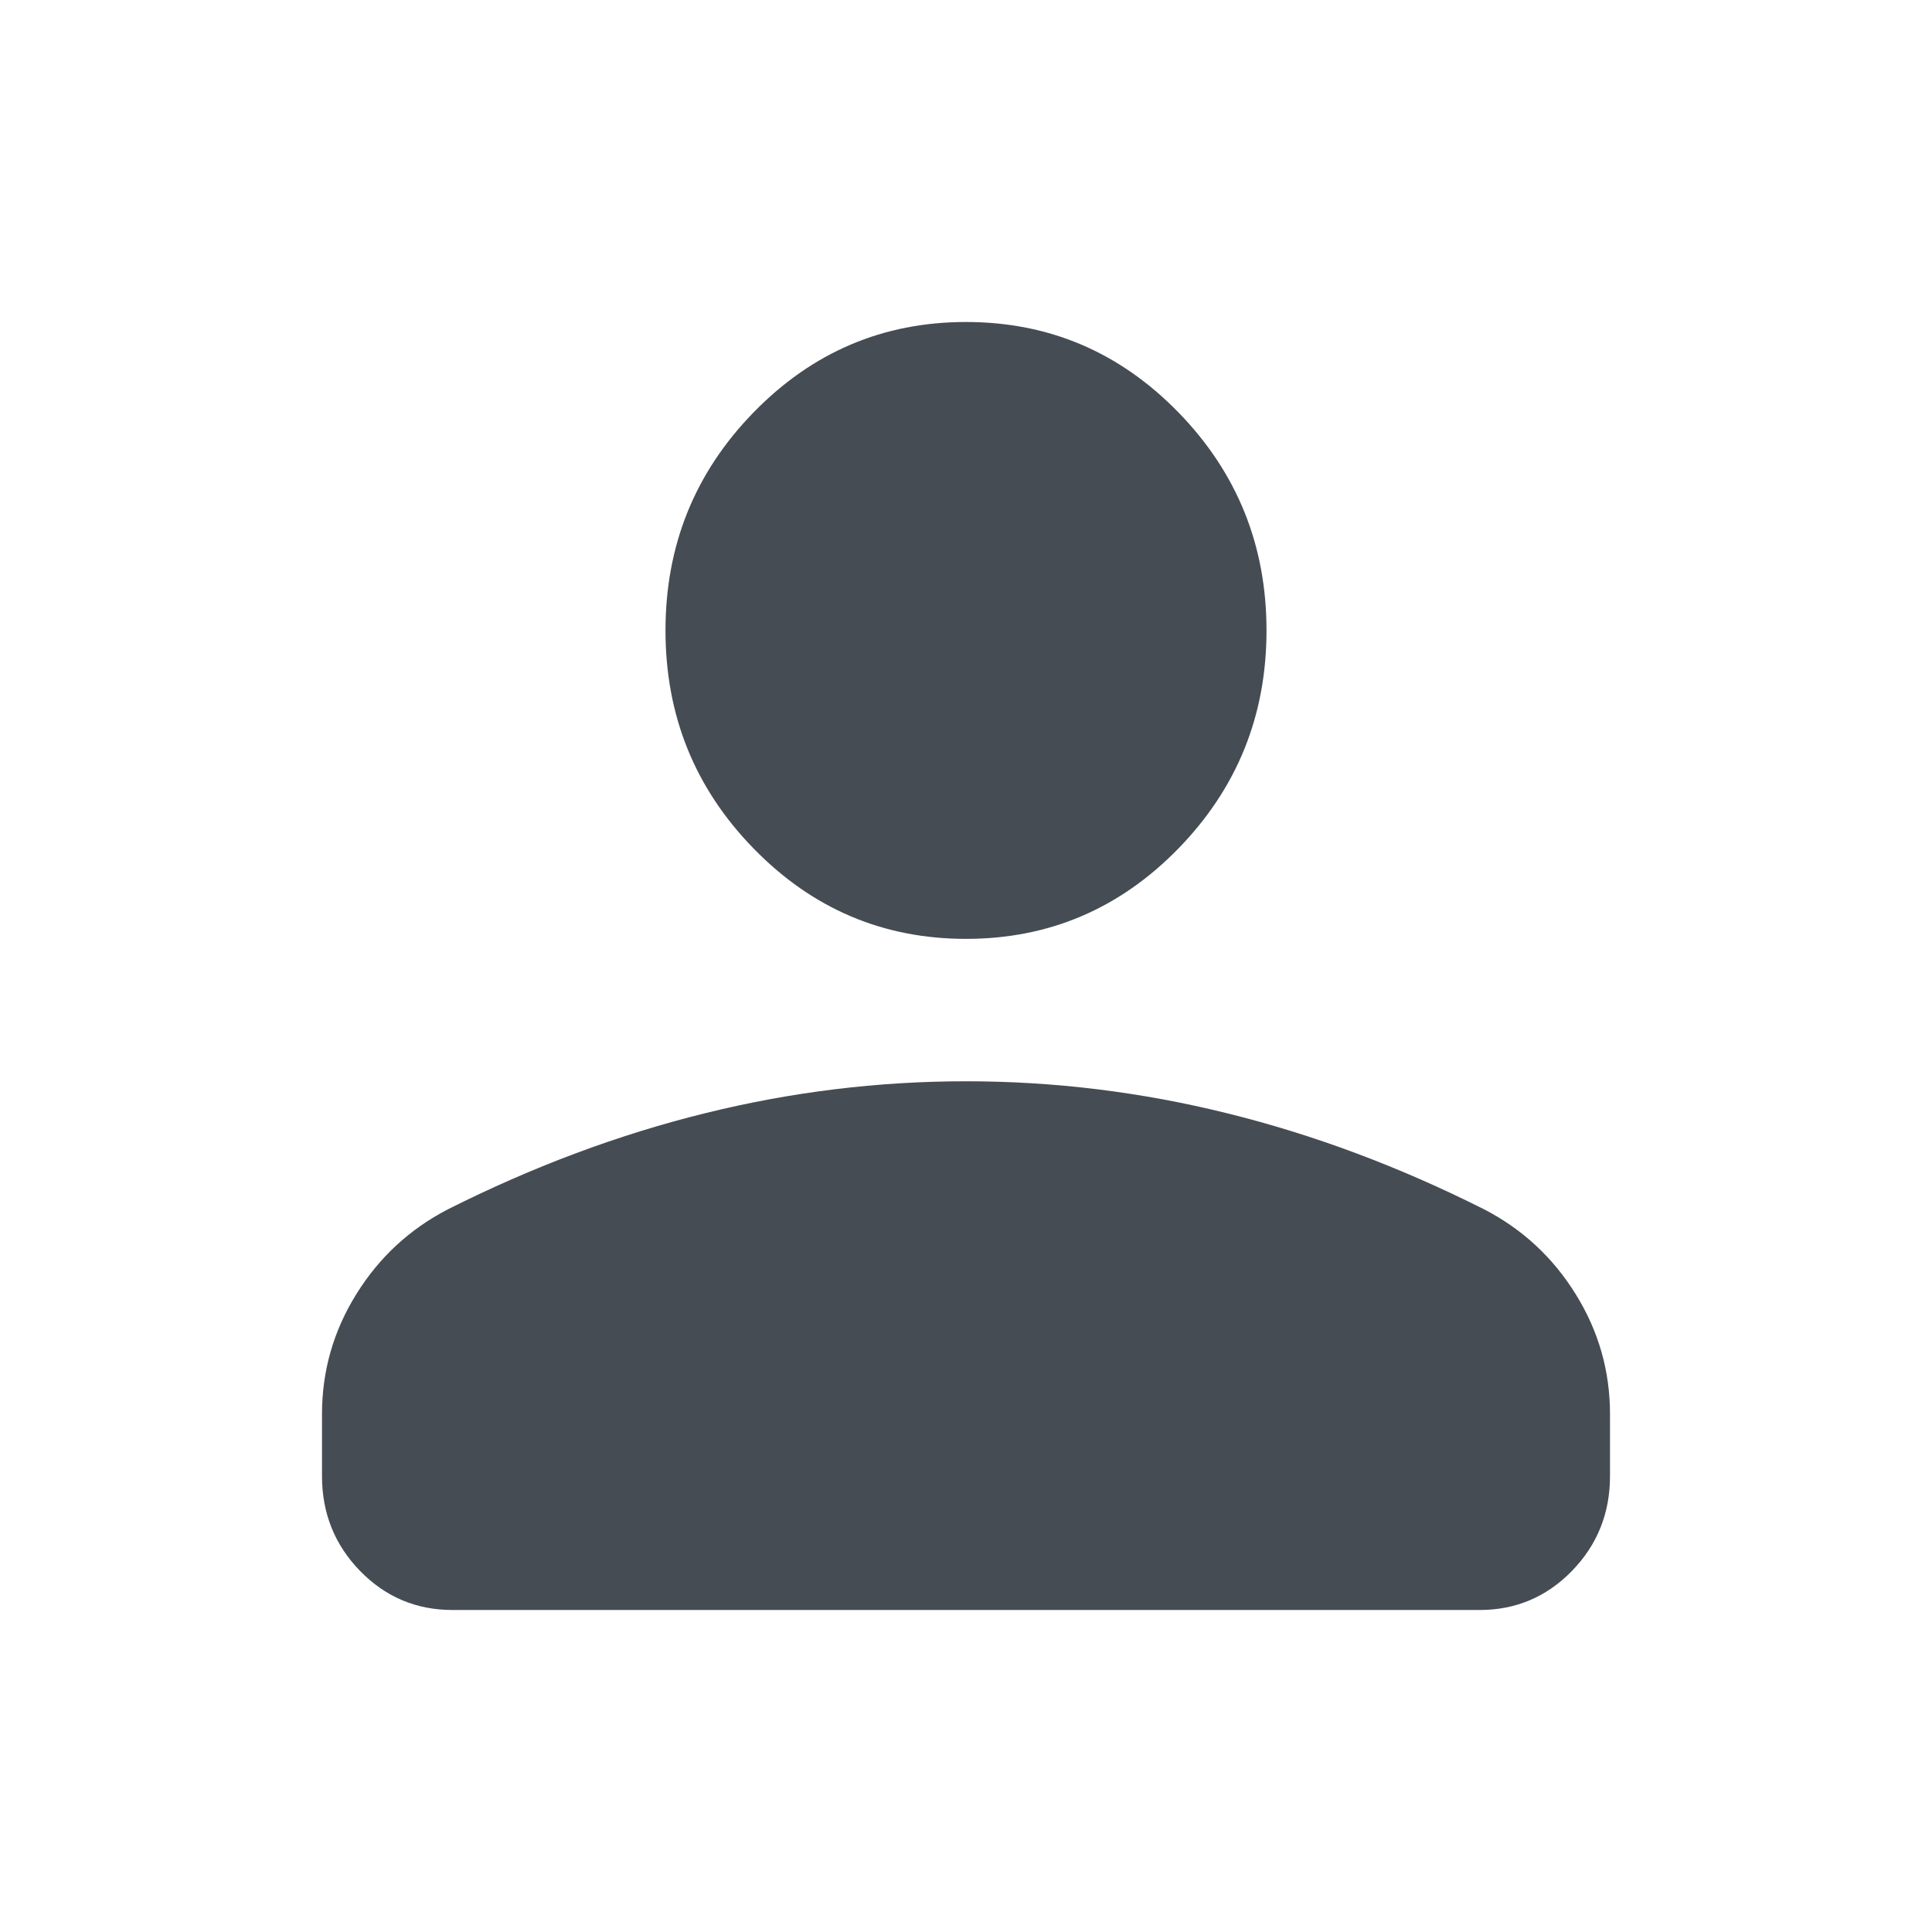
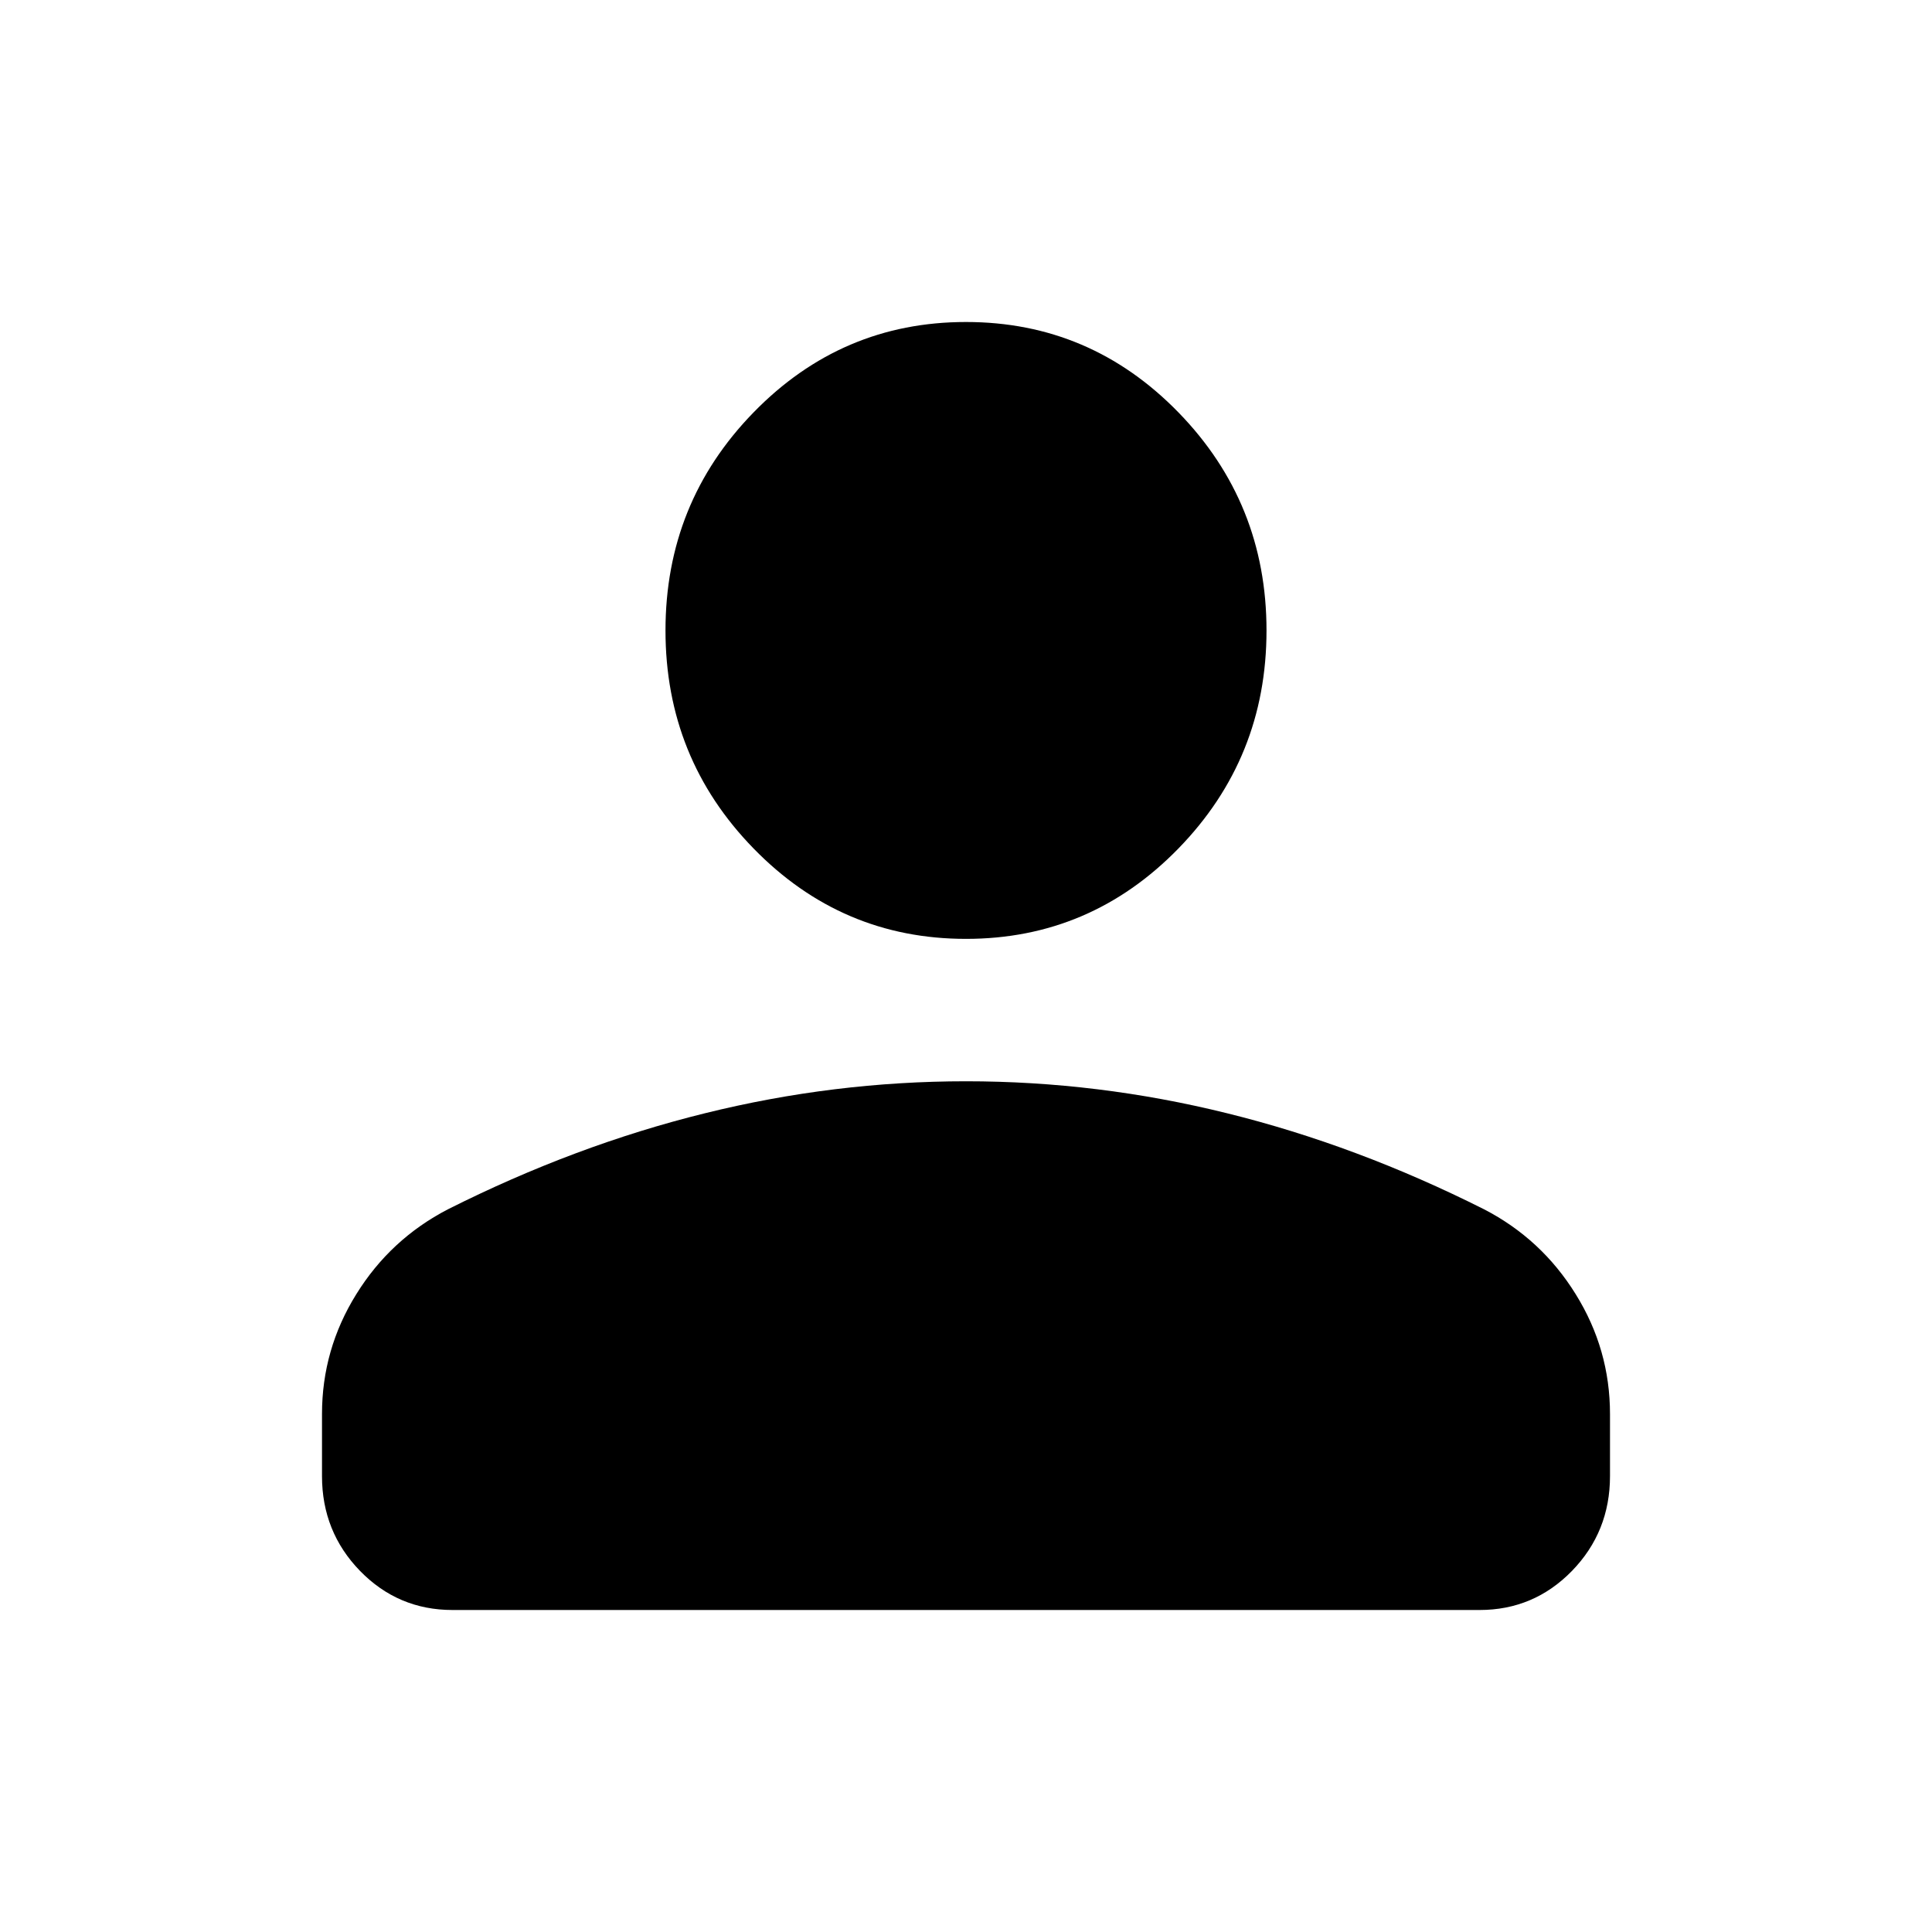
- <svg xmlns="http://www.w3.org/2000/svg" width="24" height="24" viewBox="0 0 24 24" fill="none">
+ <svg xmlns="http://www.w3.org/2000/svg" viewBox="0 0 24 24" fill="none">
  <mask id="mask0_2030_10634" style="mask-type:alpha" maskUnits="userSpaceOnUse" x="0" y="0" width="24" height="24">
    <rect width="24" height="24" fill="#D9D9D9" />
  </mask>
  <g mask="url(#mask0_2030_10634)">
-     <path d="M12 11.663C10.97 11.663 10.091 11.289 9.361 10.54C8.631 9.791 8.267 8.889 8.267 7.832C8.267 6.775 8.631 5.872 9.361 5.123C10.091 4.374 10.97 4 12 4C13.03 4 13.909 4.374 14.639 5.123C15.368 5.872 15.733 6.775 15.733 7.832C15.733 8.889 15.368 9.791 14.639 10.54C13.909 11.289 13.03 11.663 12 11.663ZM4 18.337V17.566C4 17.03 4.142 16.534 4.426 16.077C4.709 15.62 5.089 15.269 5.563 15.023C6.617 14.493 7.681 14.095 8.754 13.83C9.827 13.564 10.909 13.432 12 13.432C13.091 13.432 14.173 13.564 15.246 13.83C16.319 14.095 17.383 14.493 18.437 15.023C18.912 15.269 19.291 15.62 19.574 16.077C19.858 16.534 20 17.03 20 17.566V18.337C20 18.798 19.842 19.191 19.527 19.515C19.212 19.838 18.829 20 18.38 20H5.621C5.171 20 4.788 19.838 4.473 19.515C4.158 19.191 4 18.798 4 18.337Z" fill="#464C53" />
+     <path d="M12 11.663C10.97 11.663 10.091 11.289 9.361 10.54C8.631 9.791 8.267 8.889 8.267 7.832C8.267 6.775 8.631 5.872 9.361 5.123C10.091 4.374 10.97 4 12 4C13.03 4 13.909 4.374 14.639 5.123C15.368 5.872 15.733 6.775 15.733 7.832C15.733 8.889 15.368 9.791 14.639 10.54C13.909 11.289 13.03 11.663 12 11.663ZM4 18.337V17.566C4 17.03 4.142 16.534 4.426 16.077C4.709 15.62 5.089 15.269 5.563 15.023C6.617 14.493 7.681 14.095 8.754 13.83C9.827 13.564 10.909 13.432 12 13.432C13.091 13.432 14.173 13.564 15.246 13.83C16.319 14.095 17.383 14.493 18.437 15.023C18.912 15.269 19.291 15.62 19.574 16.077C19.858 16.534 20 17.03 20 17.566V18.337C20 18.798 19.842 19.191 19.527 19.515C19.212 19.838 18.829 20 18.38 20H5.621C5.171 20 4.788 19.838 4.473 19.515C4.158 19.191 4 18.798 4 18.337Z" fill="currentColor" />
  </g>
</svg>
